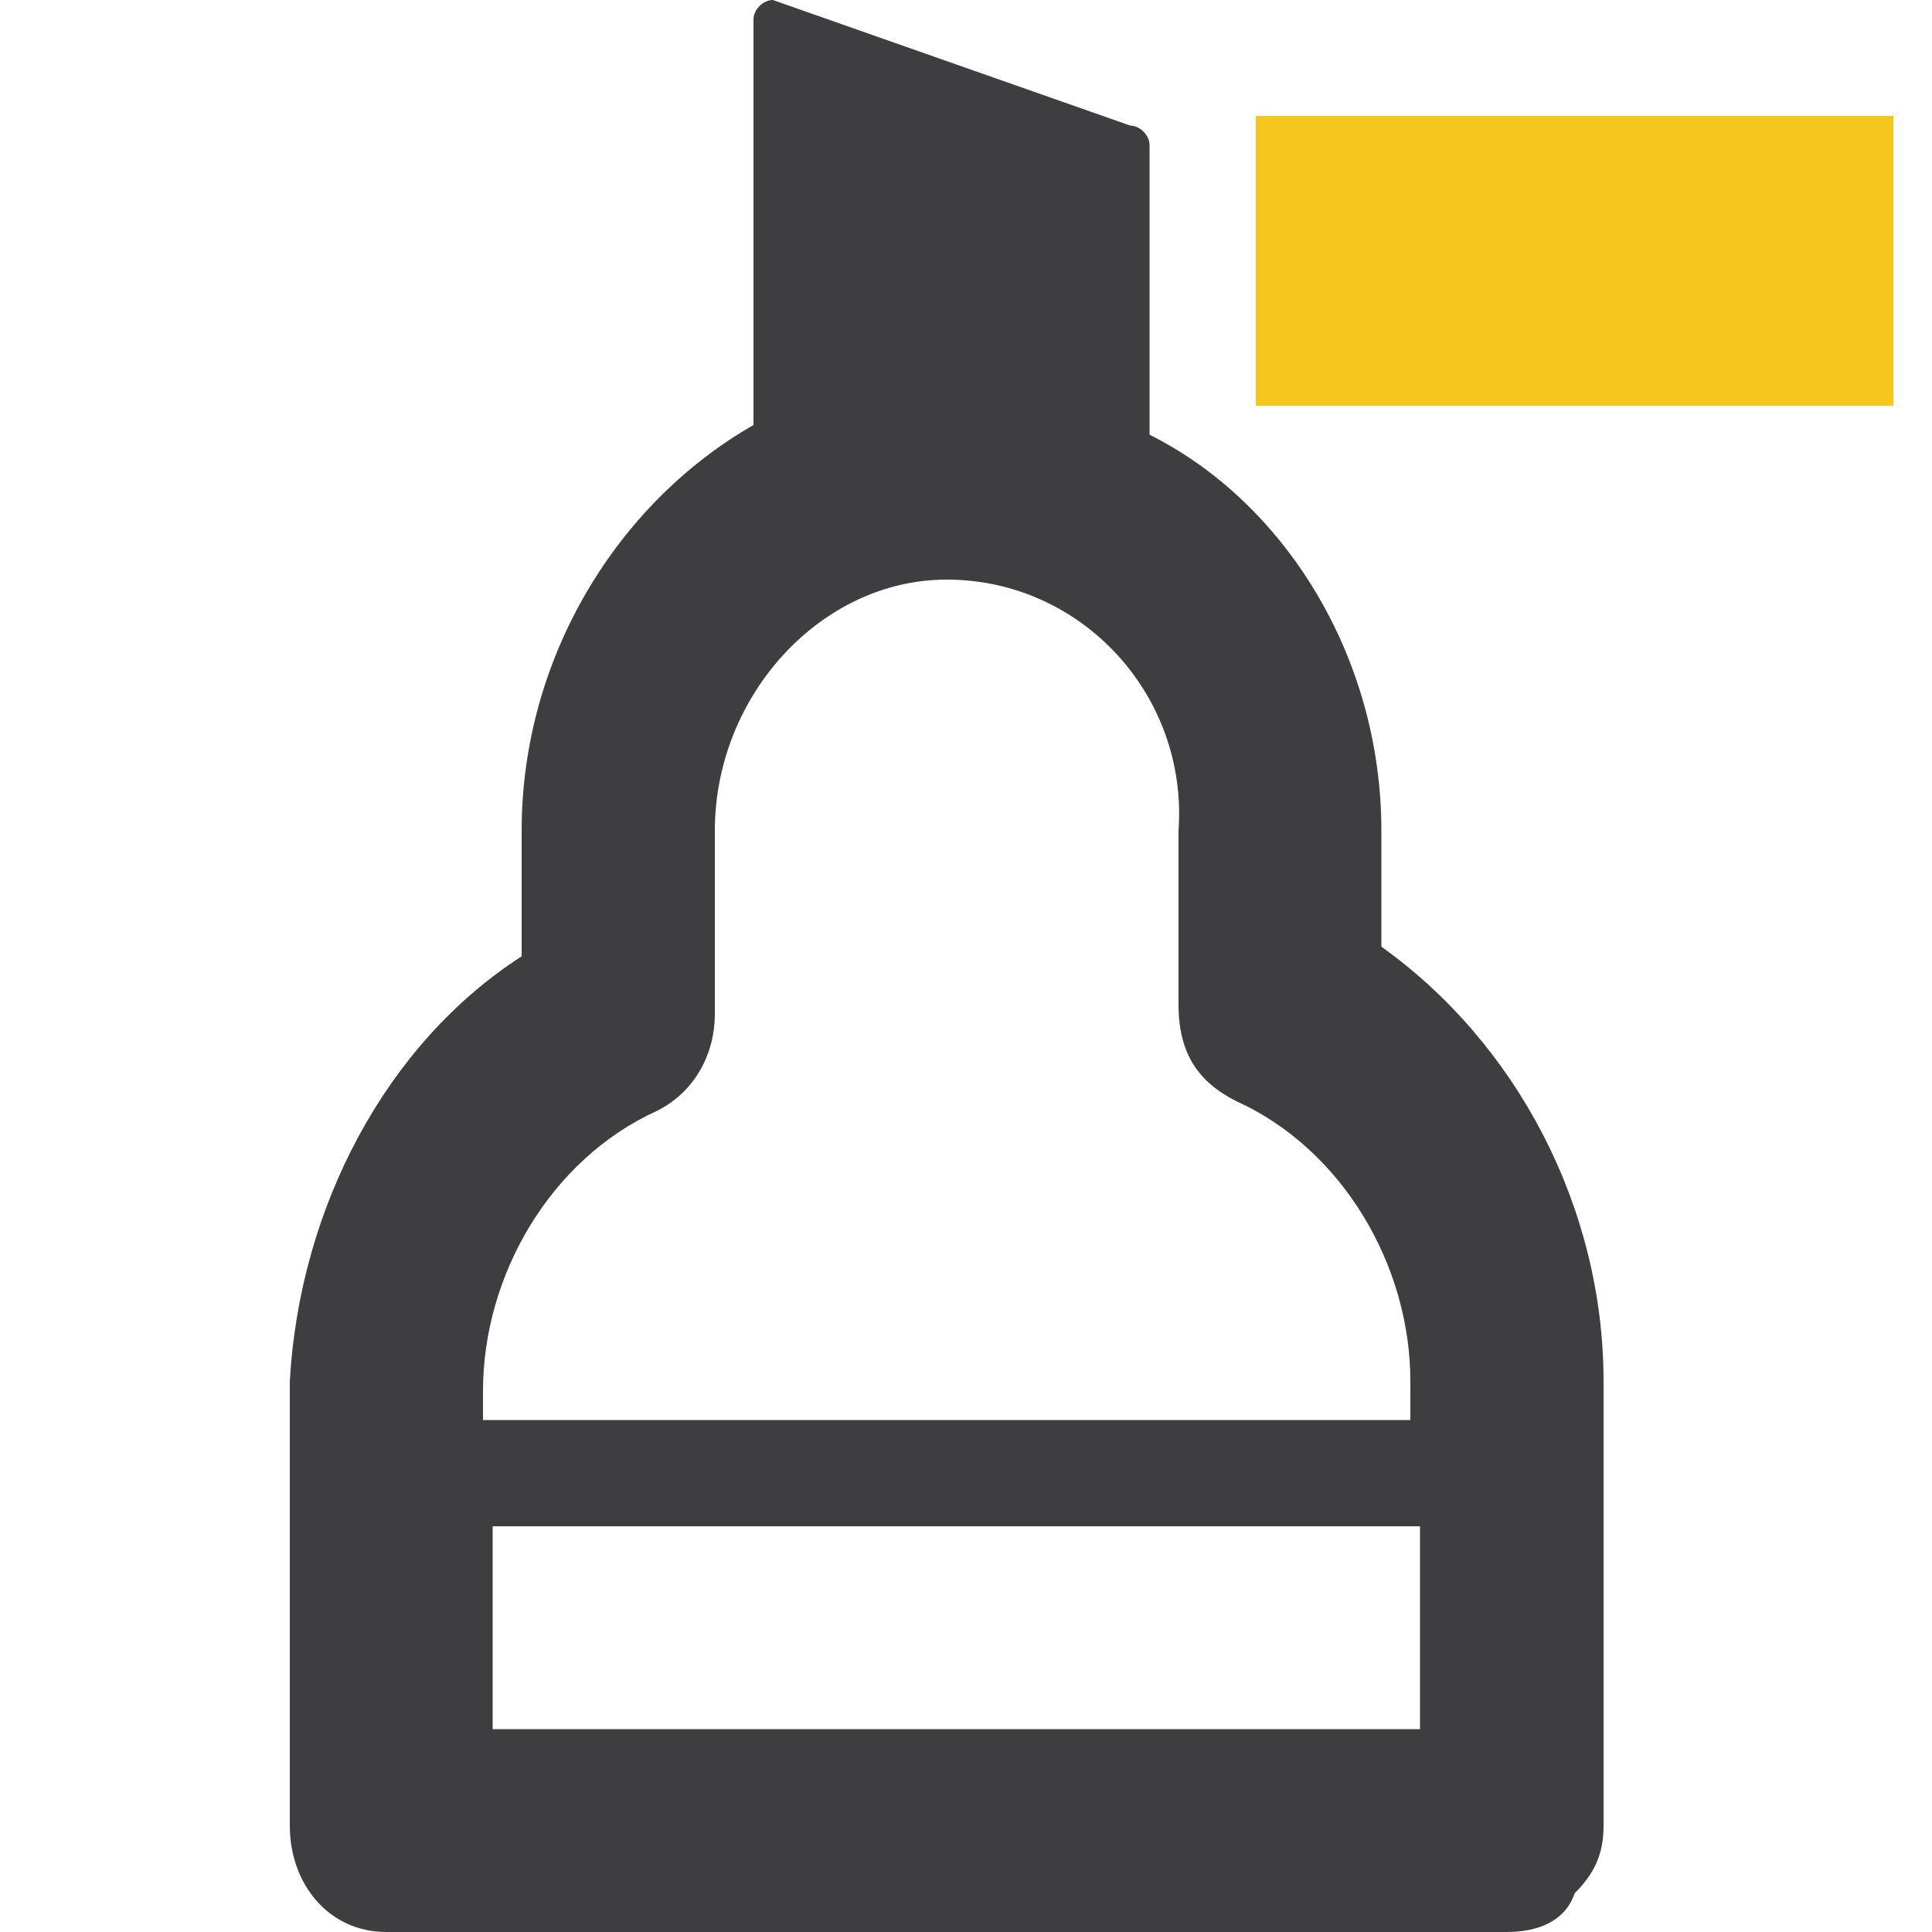
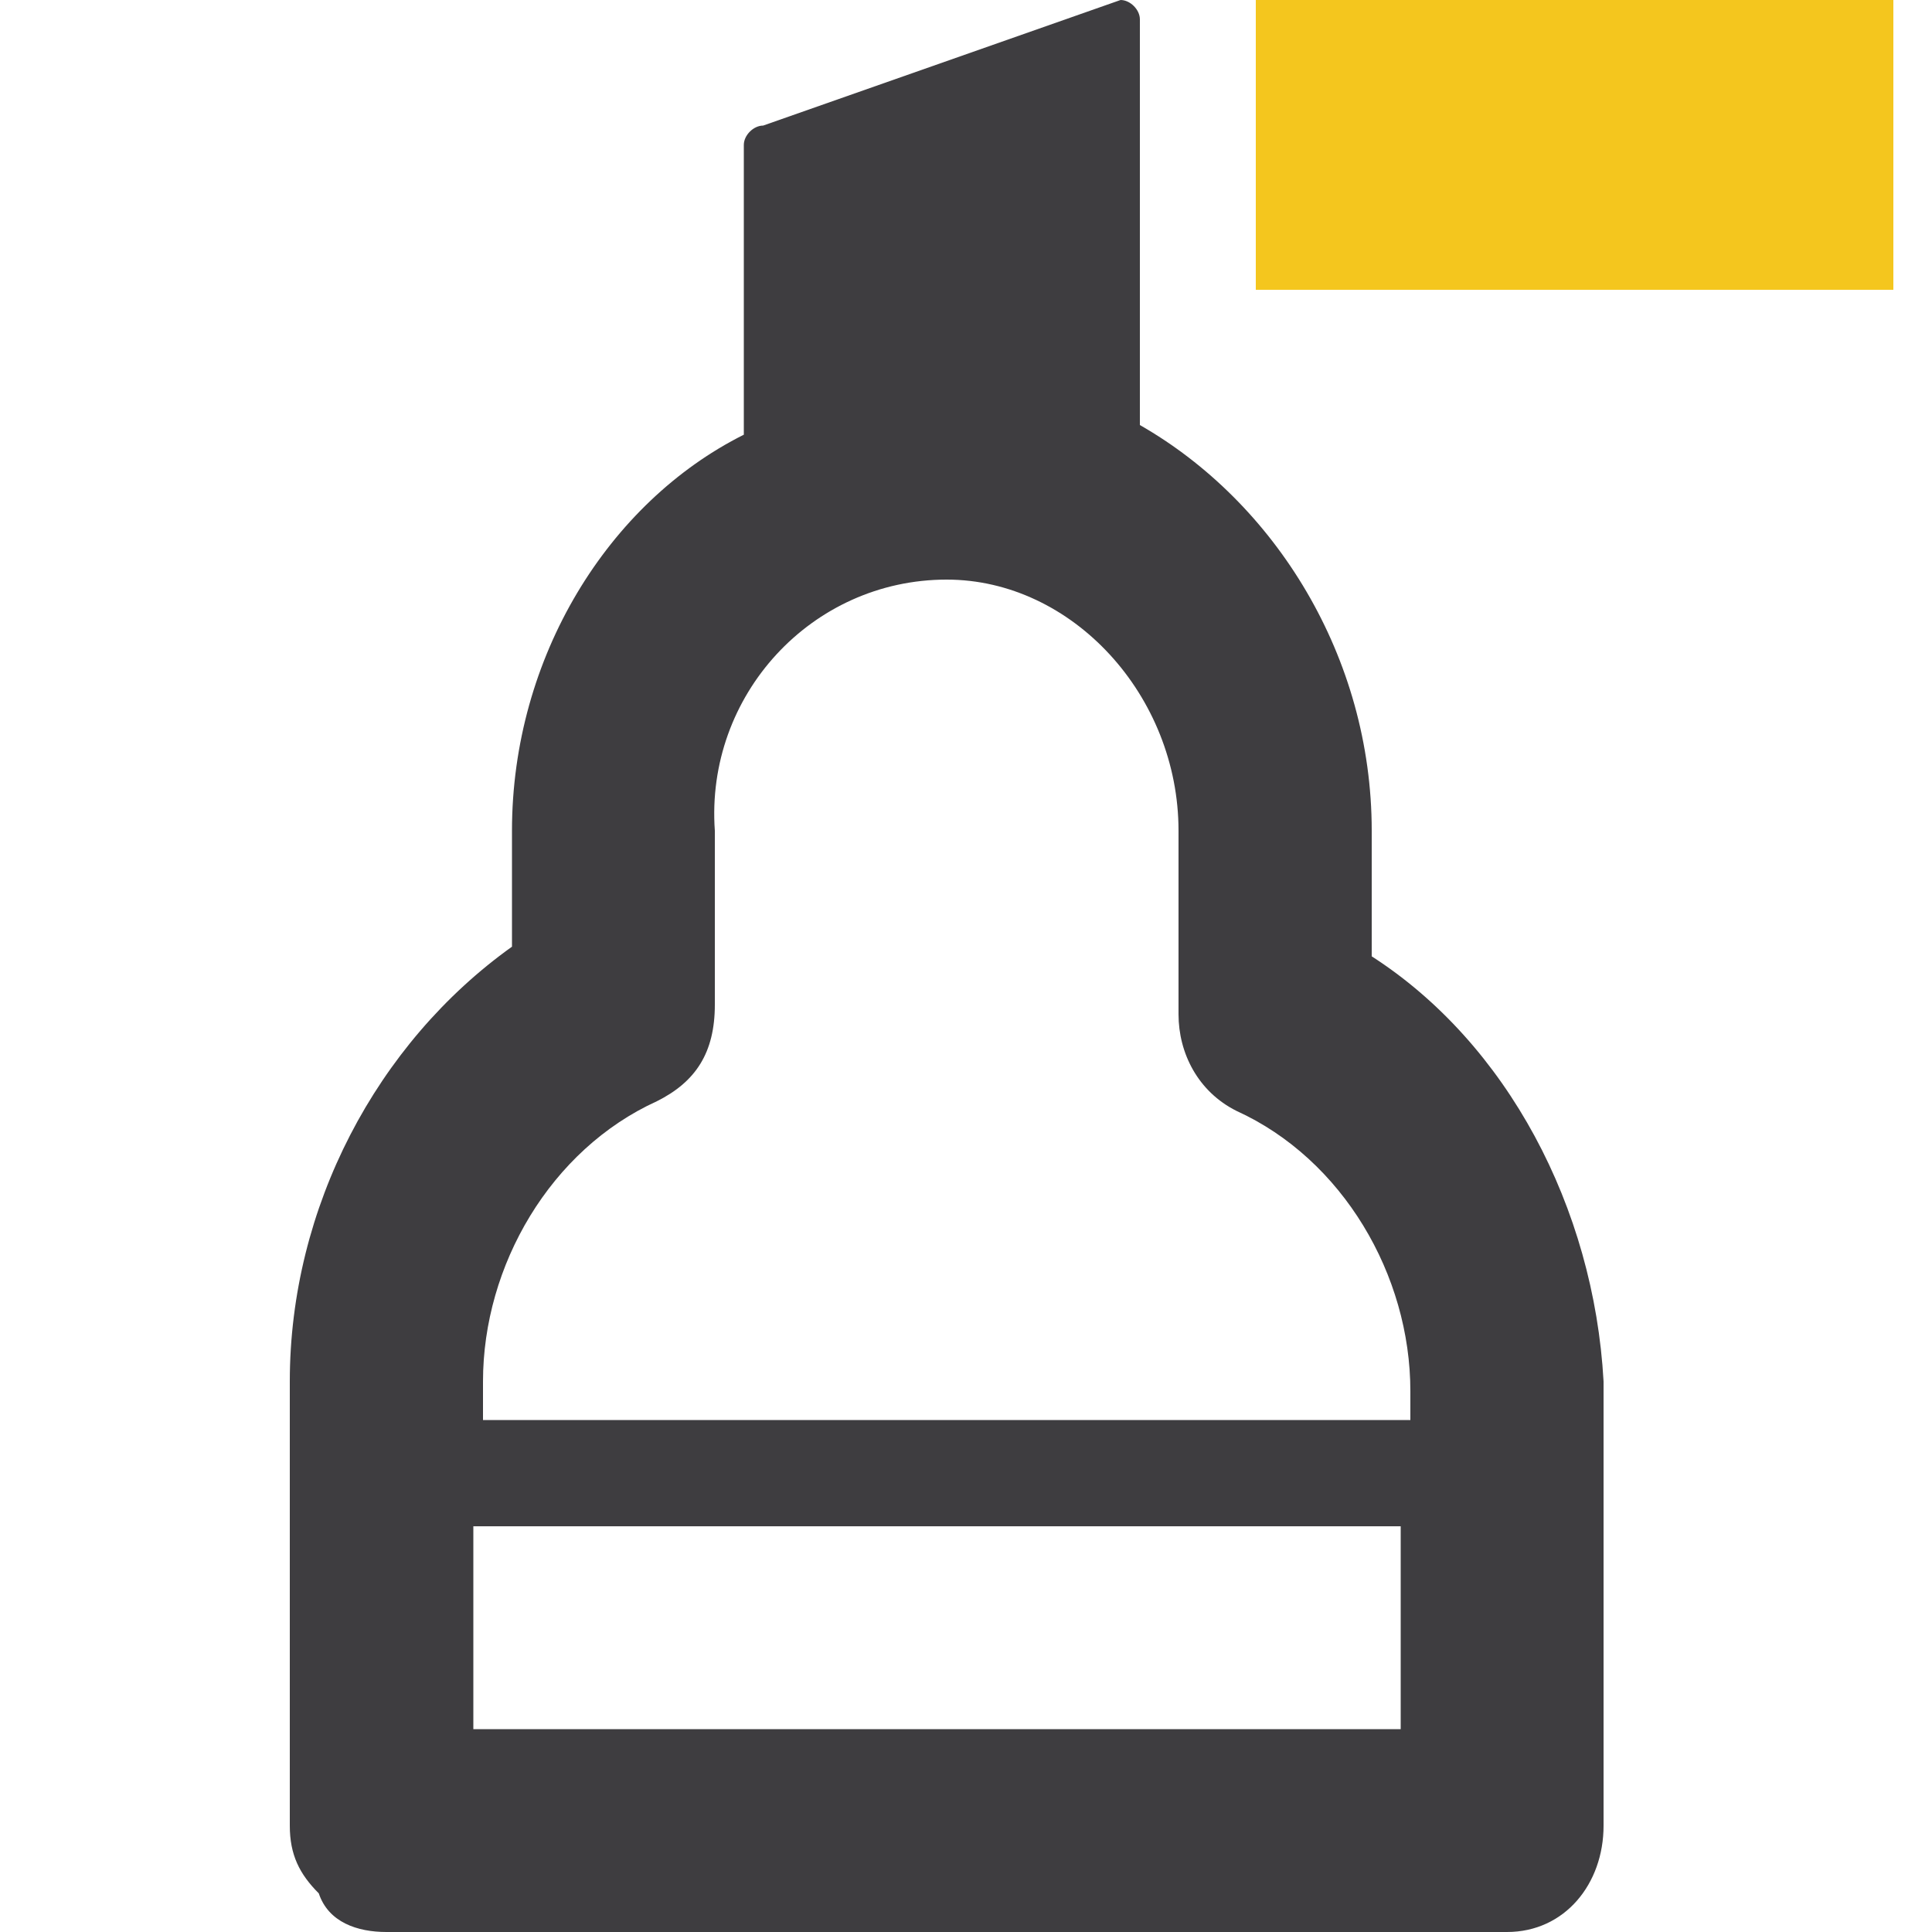
<svg xmlns="http://www.w3.org/2000/svg" version="1.1" id="Layer_1" x="0px" y="0px" viewBox="0 0 20 20" style="enable-background:new 0 0 20 20;" xml:space="preserve">
  <style type="text/css">
	.st0{fill:#F4C61E;}
	.st1{fill:#3E3D40;}
</style>
-   <rect id="Rectangle-8" x="13" y="1.2" class="st0" width="6.6" height="3" />
-   <path class="st1" d="M3,14.3v4.6C3,19.5,3.4,20,4,20h11.6c0.3,0,0.6-0.1,0.7-0.4c0.2-0.2,0.3-0.4,0.3-0.7v-4.6  c0-1.8-0.9-3.5-2.3-4.5V8.6c0-1.8-1-3.4-2.4-4.1v-3c0-0.1-0.1-0.2-0.2-0.2L8,0C7.9,0,7.8,0.1,7.8,0.2v4.2C6.4,5.2,5.4,6.8,5.4,8.6  v1.3C4,10.8,3.1,12.5,3,14.3z M5.1,15.8h9.6v2.1H5.1V15.8z M5,14.7v-0.3c0-1.2,0.7-2.4,1.8-2.9c0.4-0.2,0.6-0.6,0.6-1l0-1.9  C7.4,7.2,8.5,6,9.8,6c1.4,0,2.5,1.2,2.4,2.6v1.8c0,0.5,0.2,0.8,0.6,1c1.1,0.5,1.8,1.7,1.8,2.9v0.4H5.1H5z" />
+   <rect id="Rectangle-8" x="13" class="st0" width="6.6" height="3" />
+   <path class="st1" d="M14.2,9.9V8.6c0-1.8-1-3.4-2.4-4.2V0.2c0-0.1-0.1-0.2-0.2-0.2L7.9,1.3c-0.1,0-0.2,0.1-0.2,0.2v3  C6.3,5.2,5.3,6.8,5.3,8.6v1.2c-1.4,1-2.3,2.7-2.3,4.5v4.6c0,0.3,0.1,0.5,0.3,0.7C3.4,19.9,3.7,20,4,20l11.6,0c0.6,0,1-0.5,1-1.1  v-4.6C16.5,12.5,15.6,10.8,14.2,9.9z M14.5,17.9l-9.6,0v-2.1h9.6V17.9z M14.5,14.7H5v-0.4c0-1.2,0.7-2.4,1.8-2.9  c0.4-0.2,0.6-0.5,0.6-1V8.6C7.3,7.2,8.4,6,9.8,6c1.3,0,2.4,1.2,2.4,2.6v1.9c0,0.4,0.2,0.8,0.6,1c1.1,0.5,1.8,1.7,1.8,2.9V14.7z" />
</svg>
